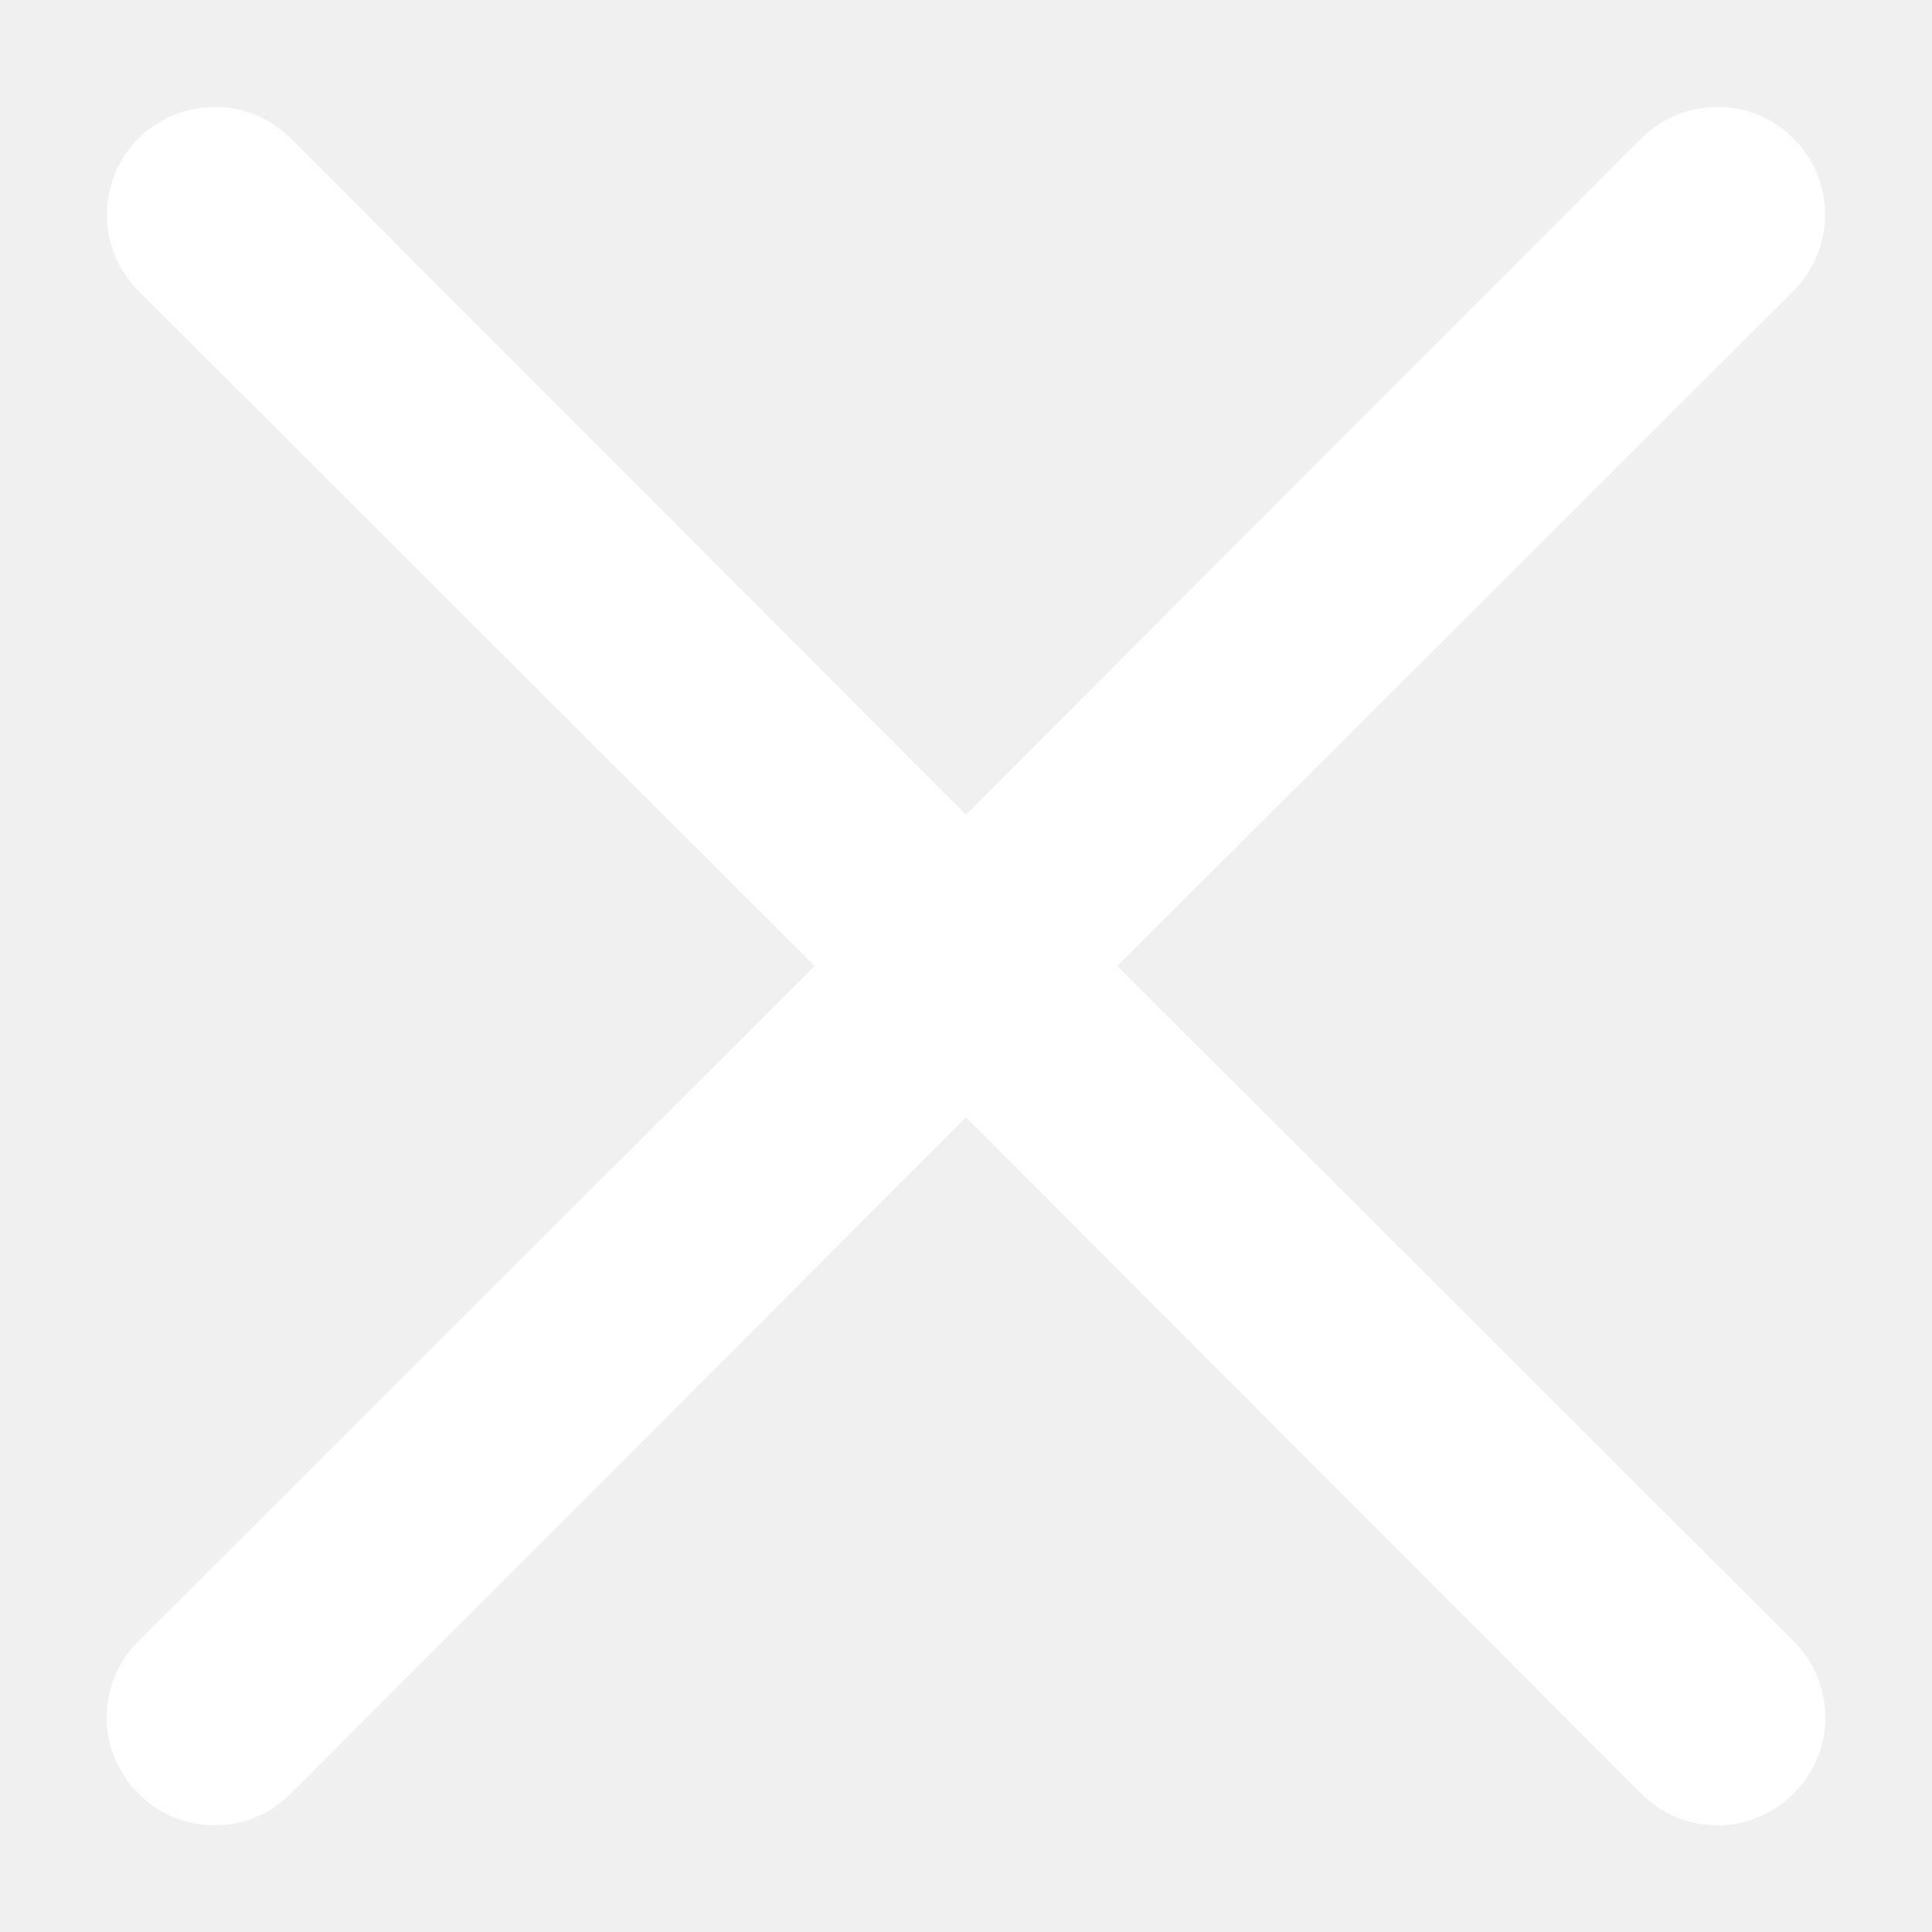
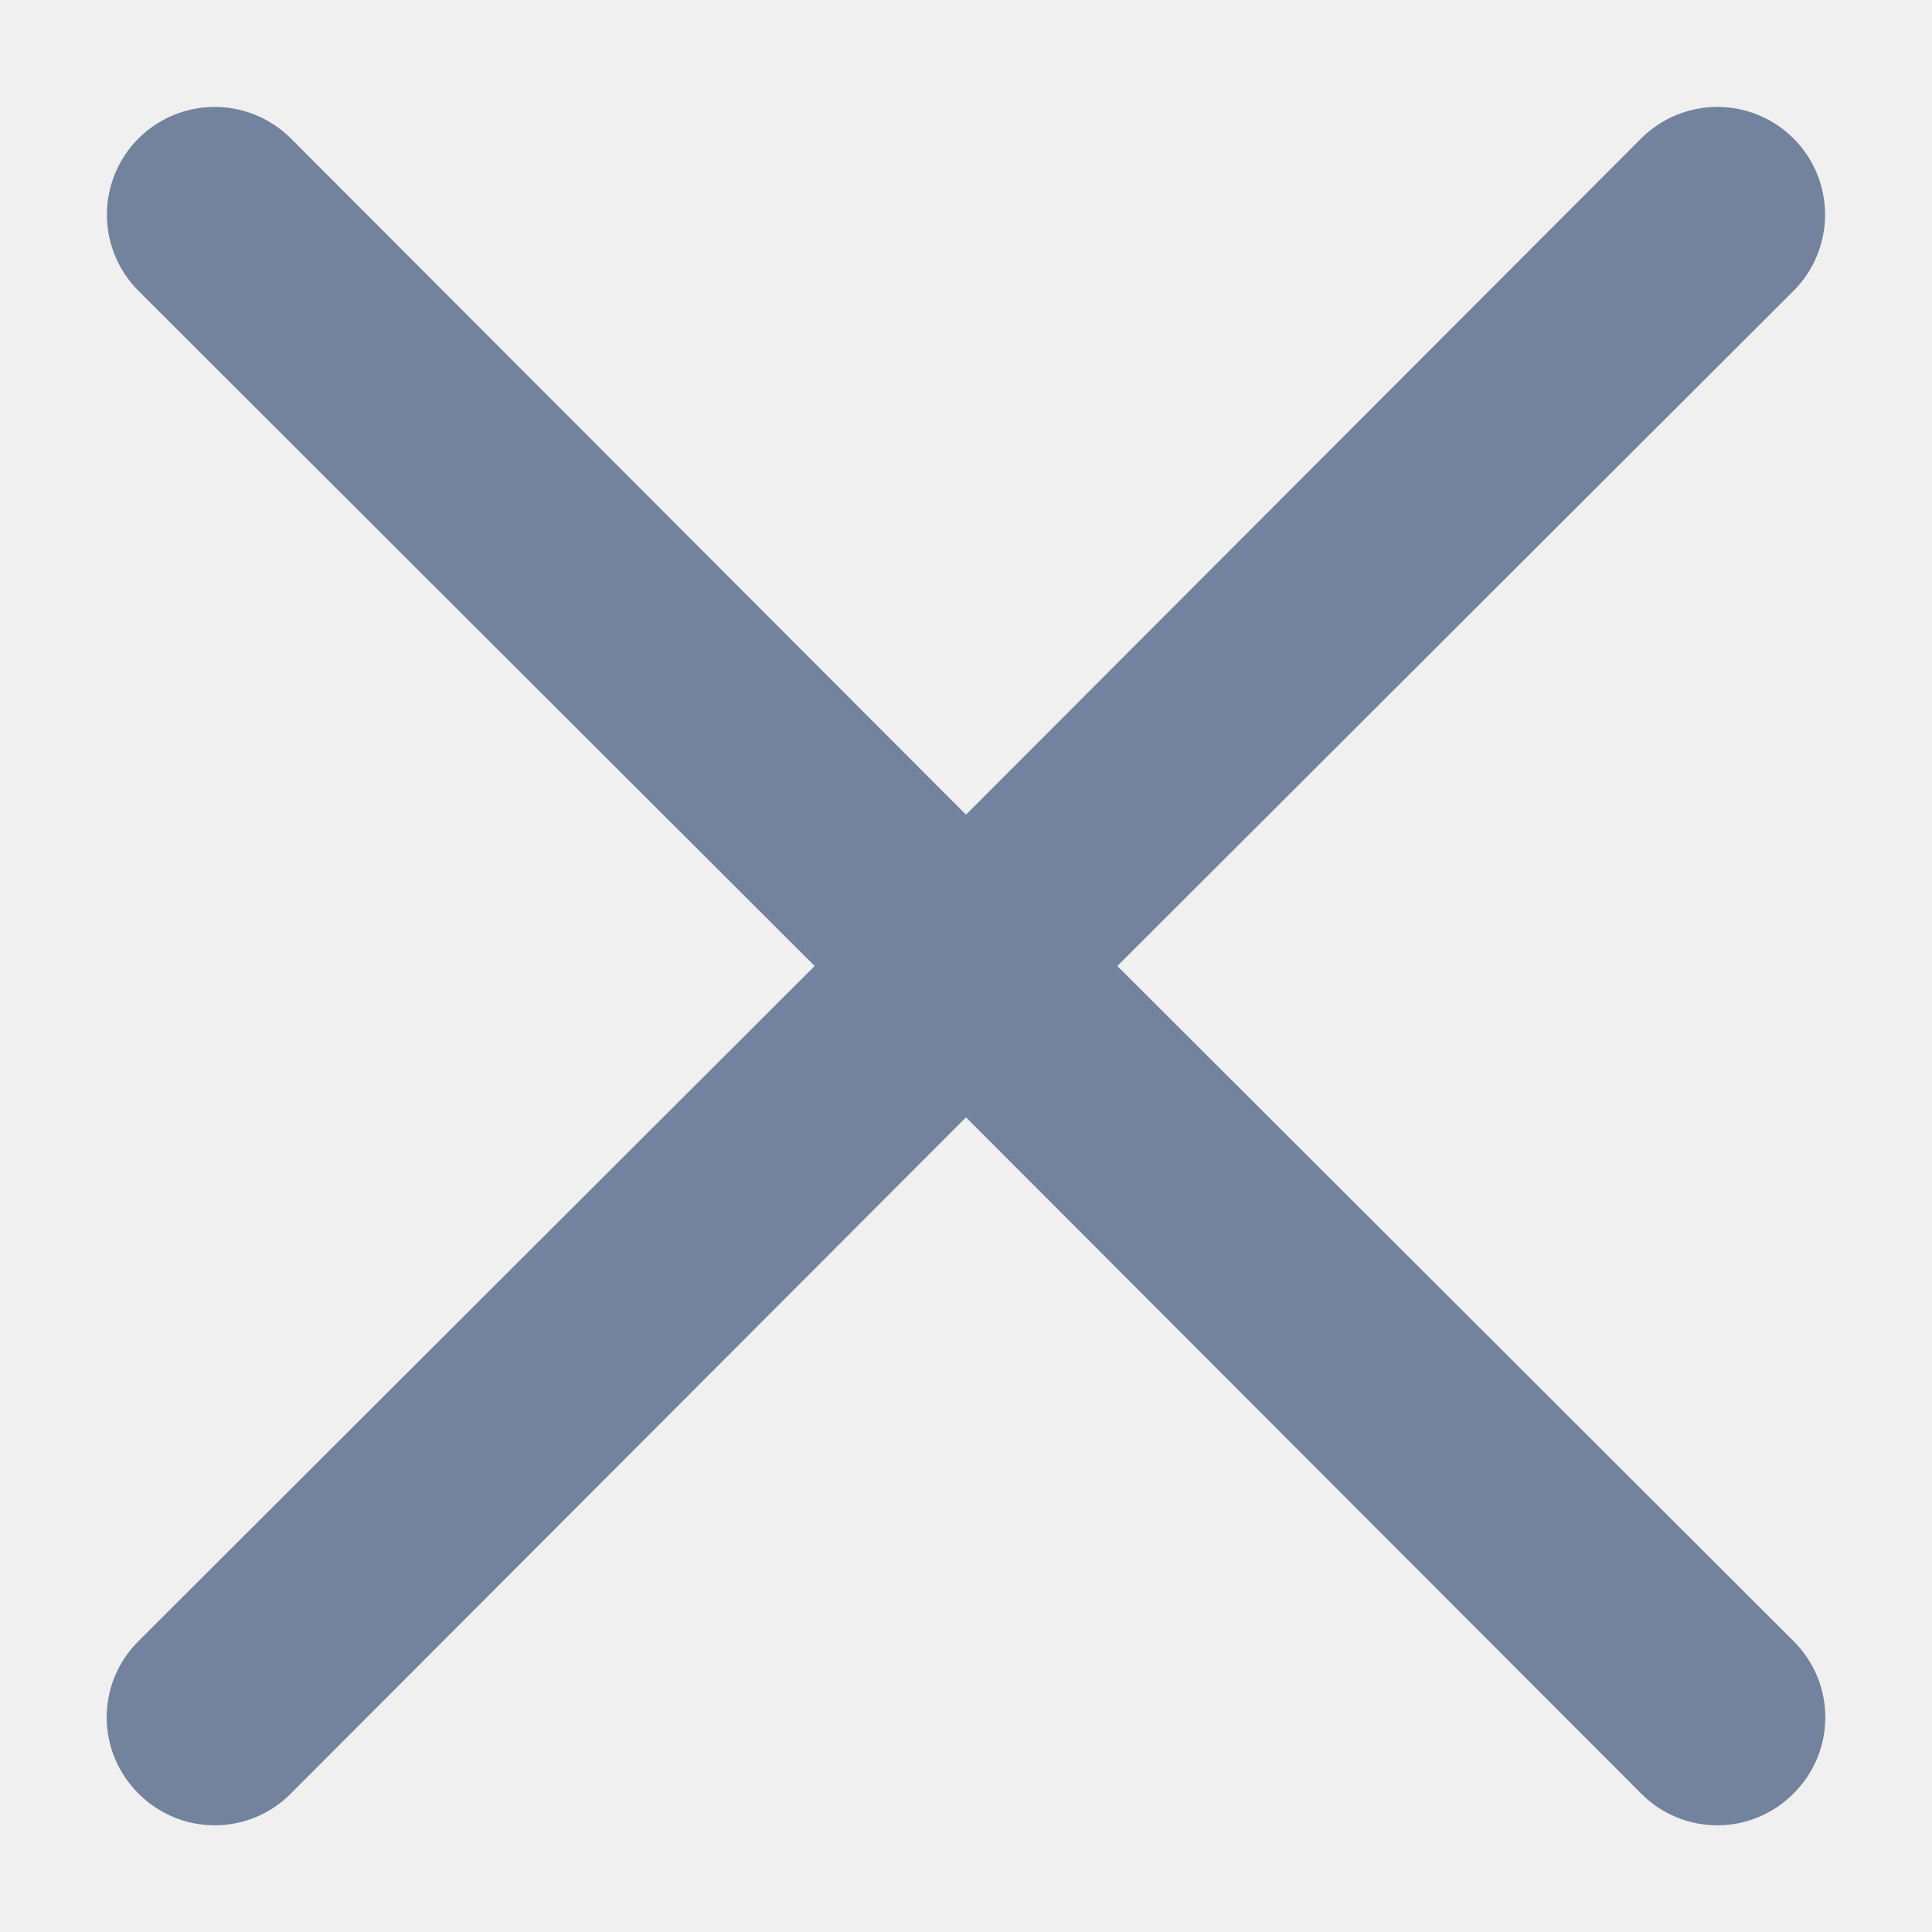
<svg xmlns="http://www.w3.org/2000/svg" width="18" height="18" viewBox="0 0 18 18" fill="#FFF">
-   <path d="M10.41 9L16.71 2.71C16.898 2.522 17.004 2.266 17.004 2C17.004 1.734 16.898 1.478 16.71 1.29C16.522 1.102 16.266 0.996 16 0.996C15.734 0.996 15.478 1.102 15.29 1.29L9 7.59L2.71 1.29C2.522 1.102 2.266 0.996 2 0.996C1.734 0.996 1.478 1.102 1.29 1.29C1.102 1.478 0.996 1.734 0.996 2C0.996 2.266 1.102 2.522 1.29 2.71L7.59 9L1.29 15.29C1.196 15.383 1.122 15.494 1.071 15.615C1.02 15.737 0.994 15.868 0.994 16C0.994 16.132 1.02 16.263 1.071 16.385C1.122 16.506 1.196 16.617 1.29 16.71C1.383 16.804 1.494 16.878 1.615 16.929C1.737 16.98 1.868 17.006 2 17.006C2.132 17.006 2.263 16.98 2.385 16.929C2.506 16.878 2.617 16.804 2.71 16.71L9 10.41L15.29 16.71C15.383 16.804 15.493 16.878 15.615 16.929C15.737 16.98 15.868 17.006 16 17.006C16.132 17.006 16.263 16.98 16.384 16.929C16.506 16.878 16.617 16.804 16.71 16.71C16.804 16.617 16.878 16.506 16.929 16.385C16.98 16.263 17.006 16.132 17.006 16C17.006 15.868 16.98 15.737 16.929 15.615C16.878 15.494 16.804 15.383 16.71 15.29L10.41 9Z" fill="#FFFFFF" />
+   <path d="M10.41 9L16.71 2.71C16.898 2.522 17.004 2.266 17.004 2C17.004 1.734 16.898 1.478 16.71 1.29C16.522 1.102 16.266 0.996 16 0.996C15.734 0.996 15.478 1.102 15.29 1.29L9 7.59L2.71 1.29C2.522 1.102 2.266 0.996 2 0.996C1.734 0.996 1.478 1.102 1.29 1.29C1.102 1.478 0.996 1.734 0.996 2C0.996 2.266 1.102 2.522 1.29 2.71L7.59 9L1.29 15.29C1.196 15.383 1.122 15.494 1.071 15.615C1.02 15.737 0.994 15.868 0.994 16C0.994 16.132 1.02 16.263 1.071 16.385C1.122 16.506 1.196 16.617 1.29 16.71C1.383 16.804 1.494 16.878 1.615 16.929C1.737 16.98 1.868 17.006 2 17.006C2.132 17.006 2.263 16.98 2.385 16.929C2.506 16.878 2.617 16.804 2.71 16.71L9 10.41L15.29 16.71C15.383 16.804 15.493 16.878 15.615 16.929C15.737 16.98 15.868 17.006 16 17.006C16.132 17.006 16.263 16.98 16.384 16.929C16.506 16.878 16.617 16.804 16.71 16.71C16.804 16.617 16.878 16.506 16.929 16.385C16.98 16.263 17.006 16.132 17.006 16C17.006 15.868 16.98 15.737 16.929 15.615C16.878 15.494 16.804 15.383 16.71 15.29L10.41 9Z" fill="#73839d" />
</svg>
